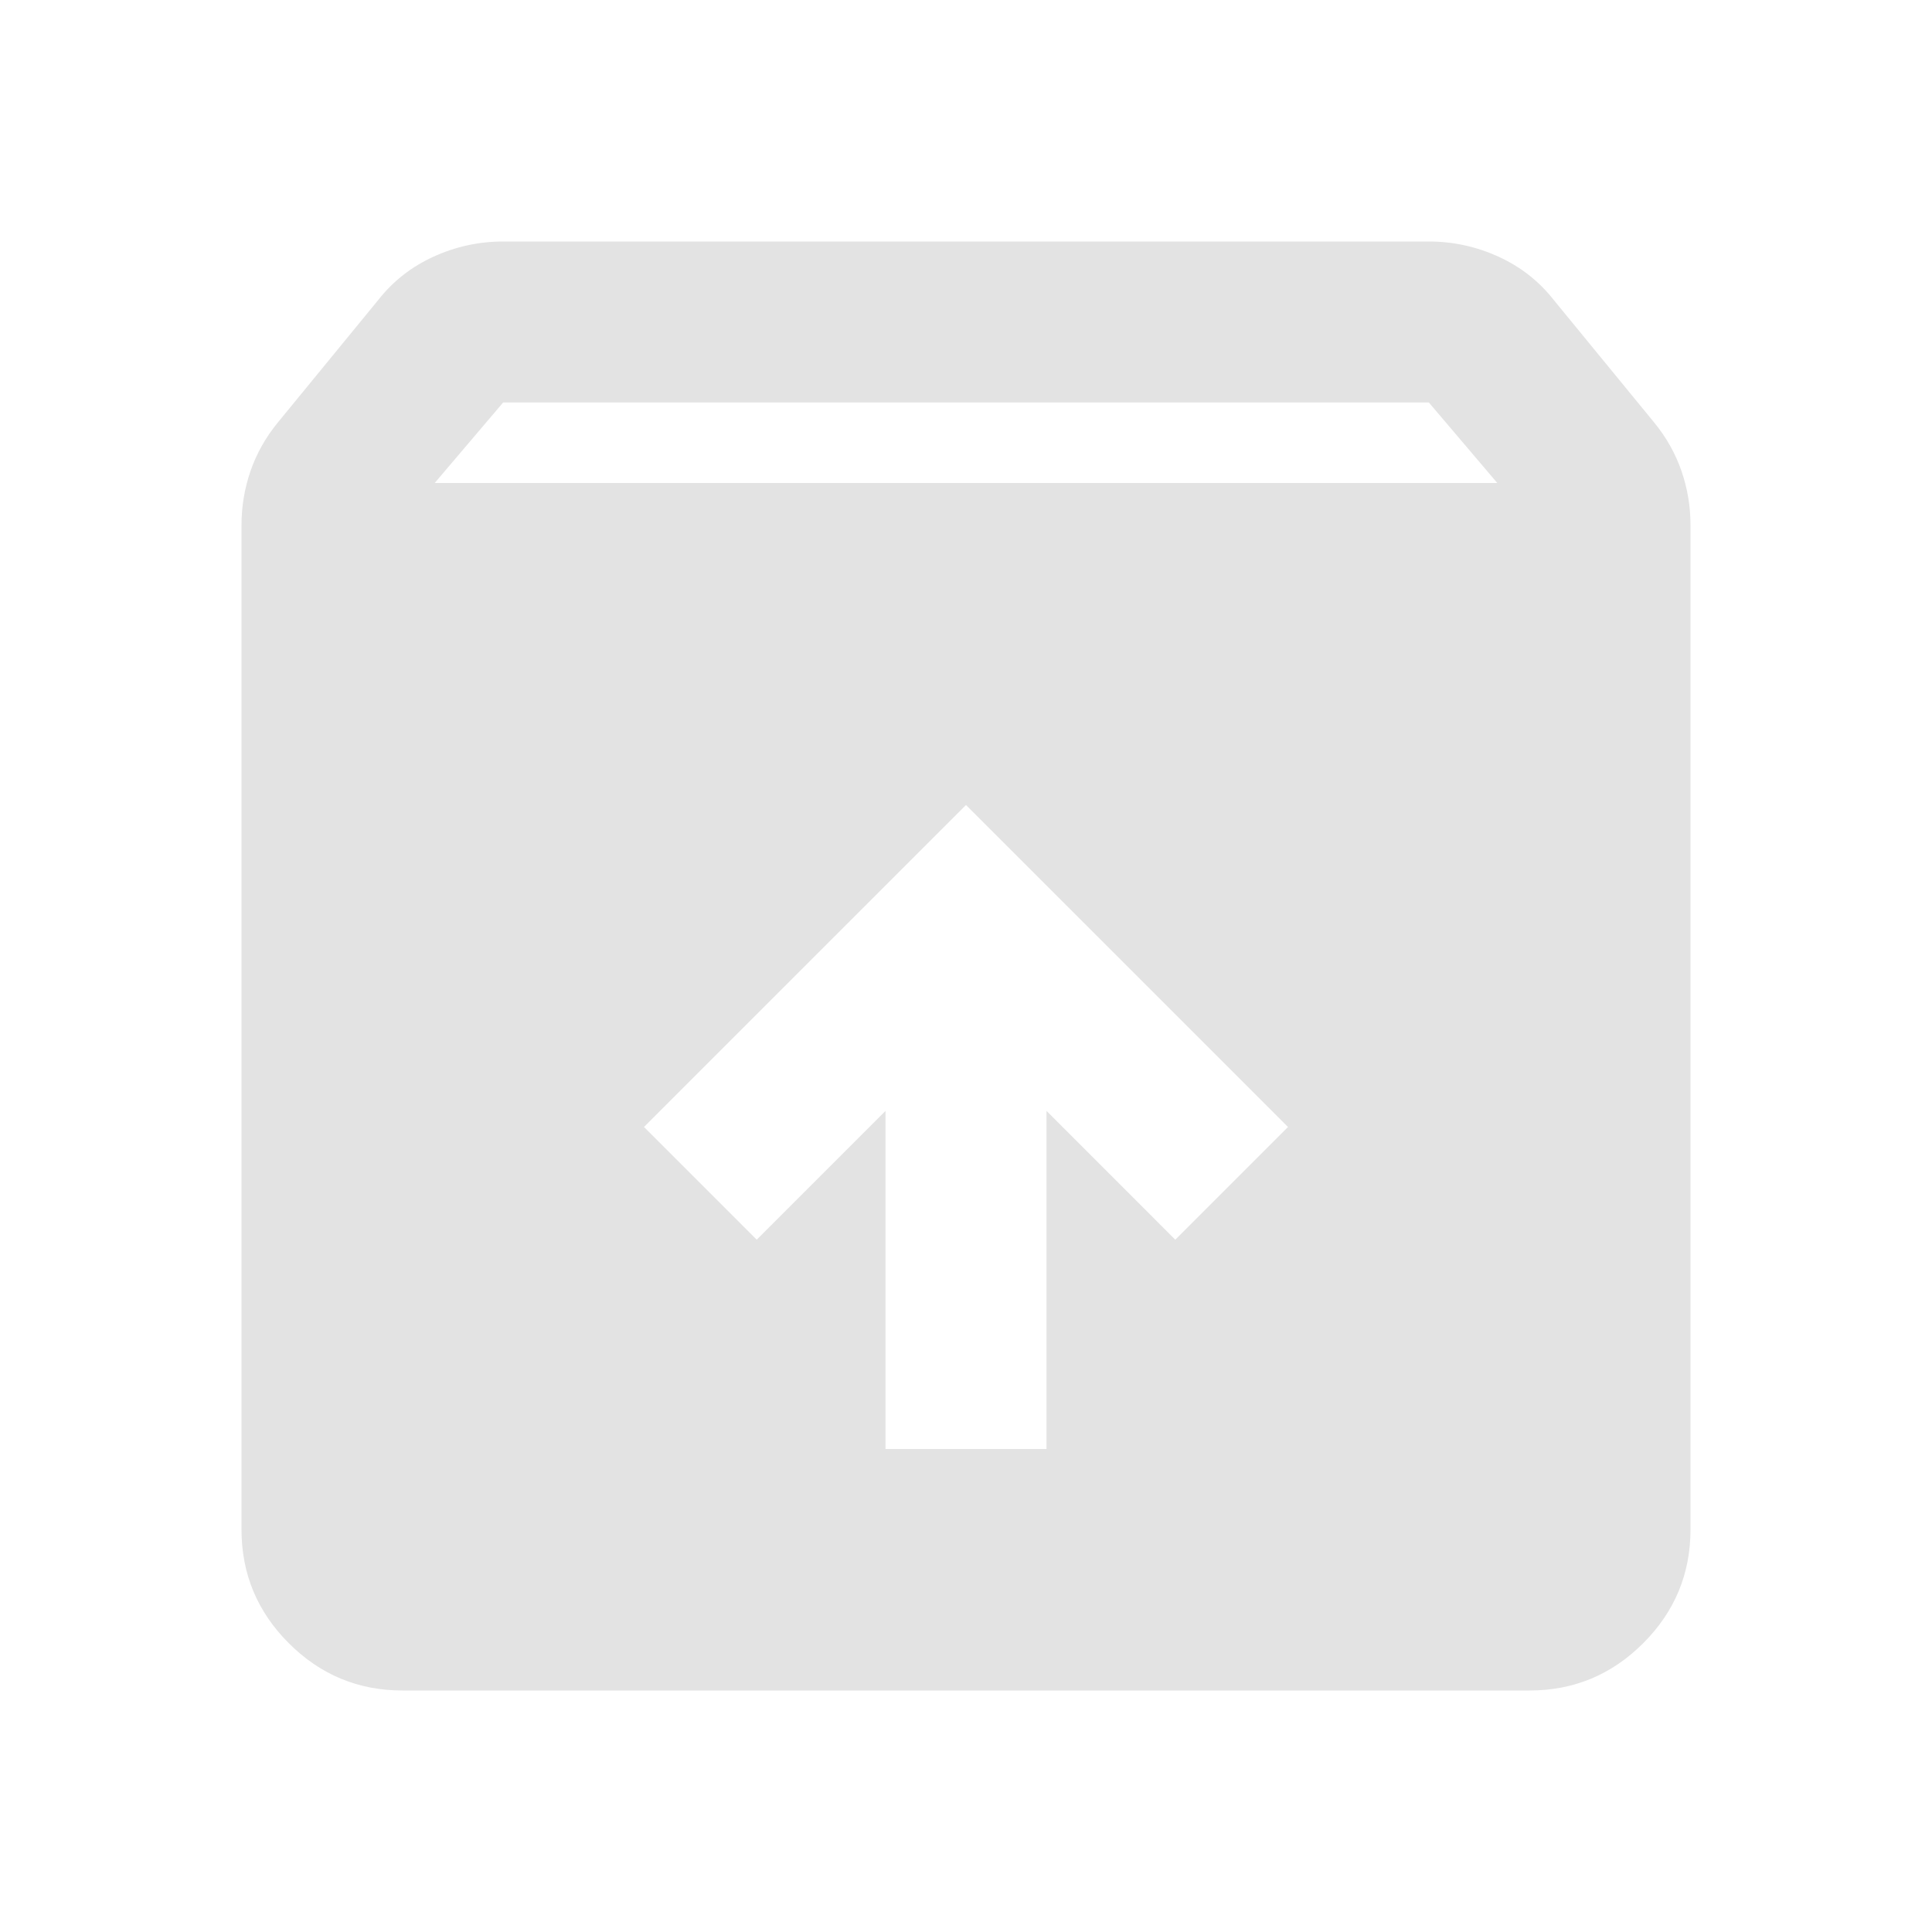
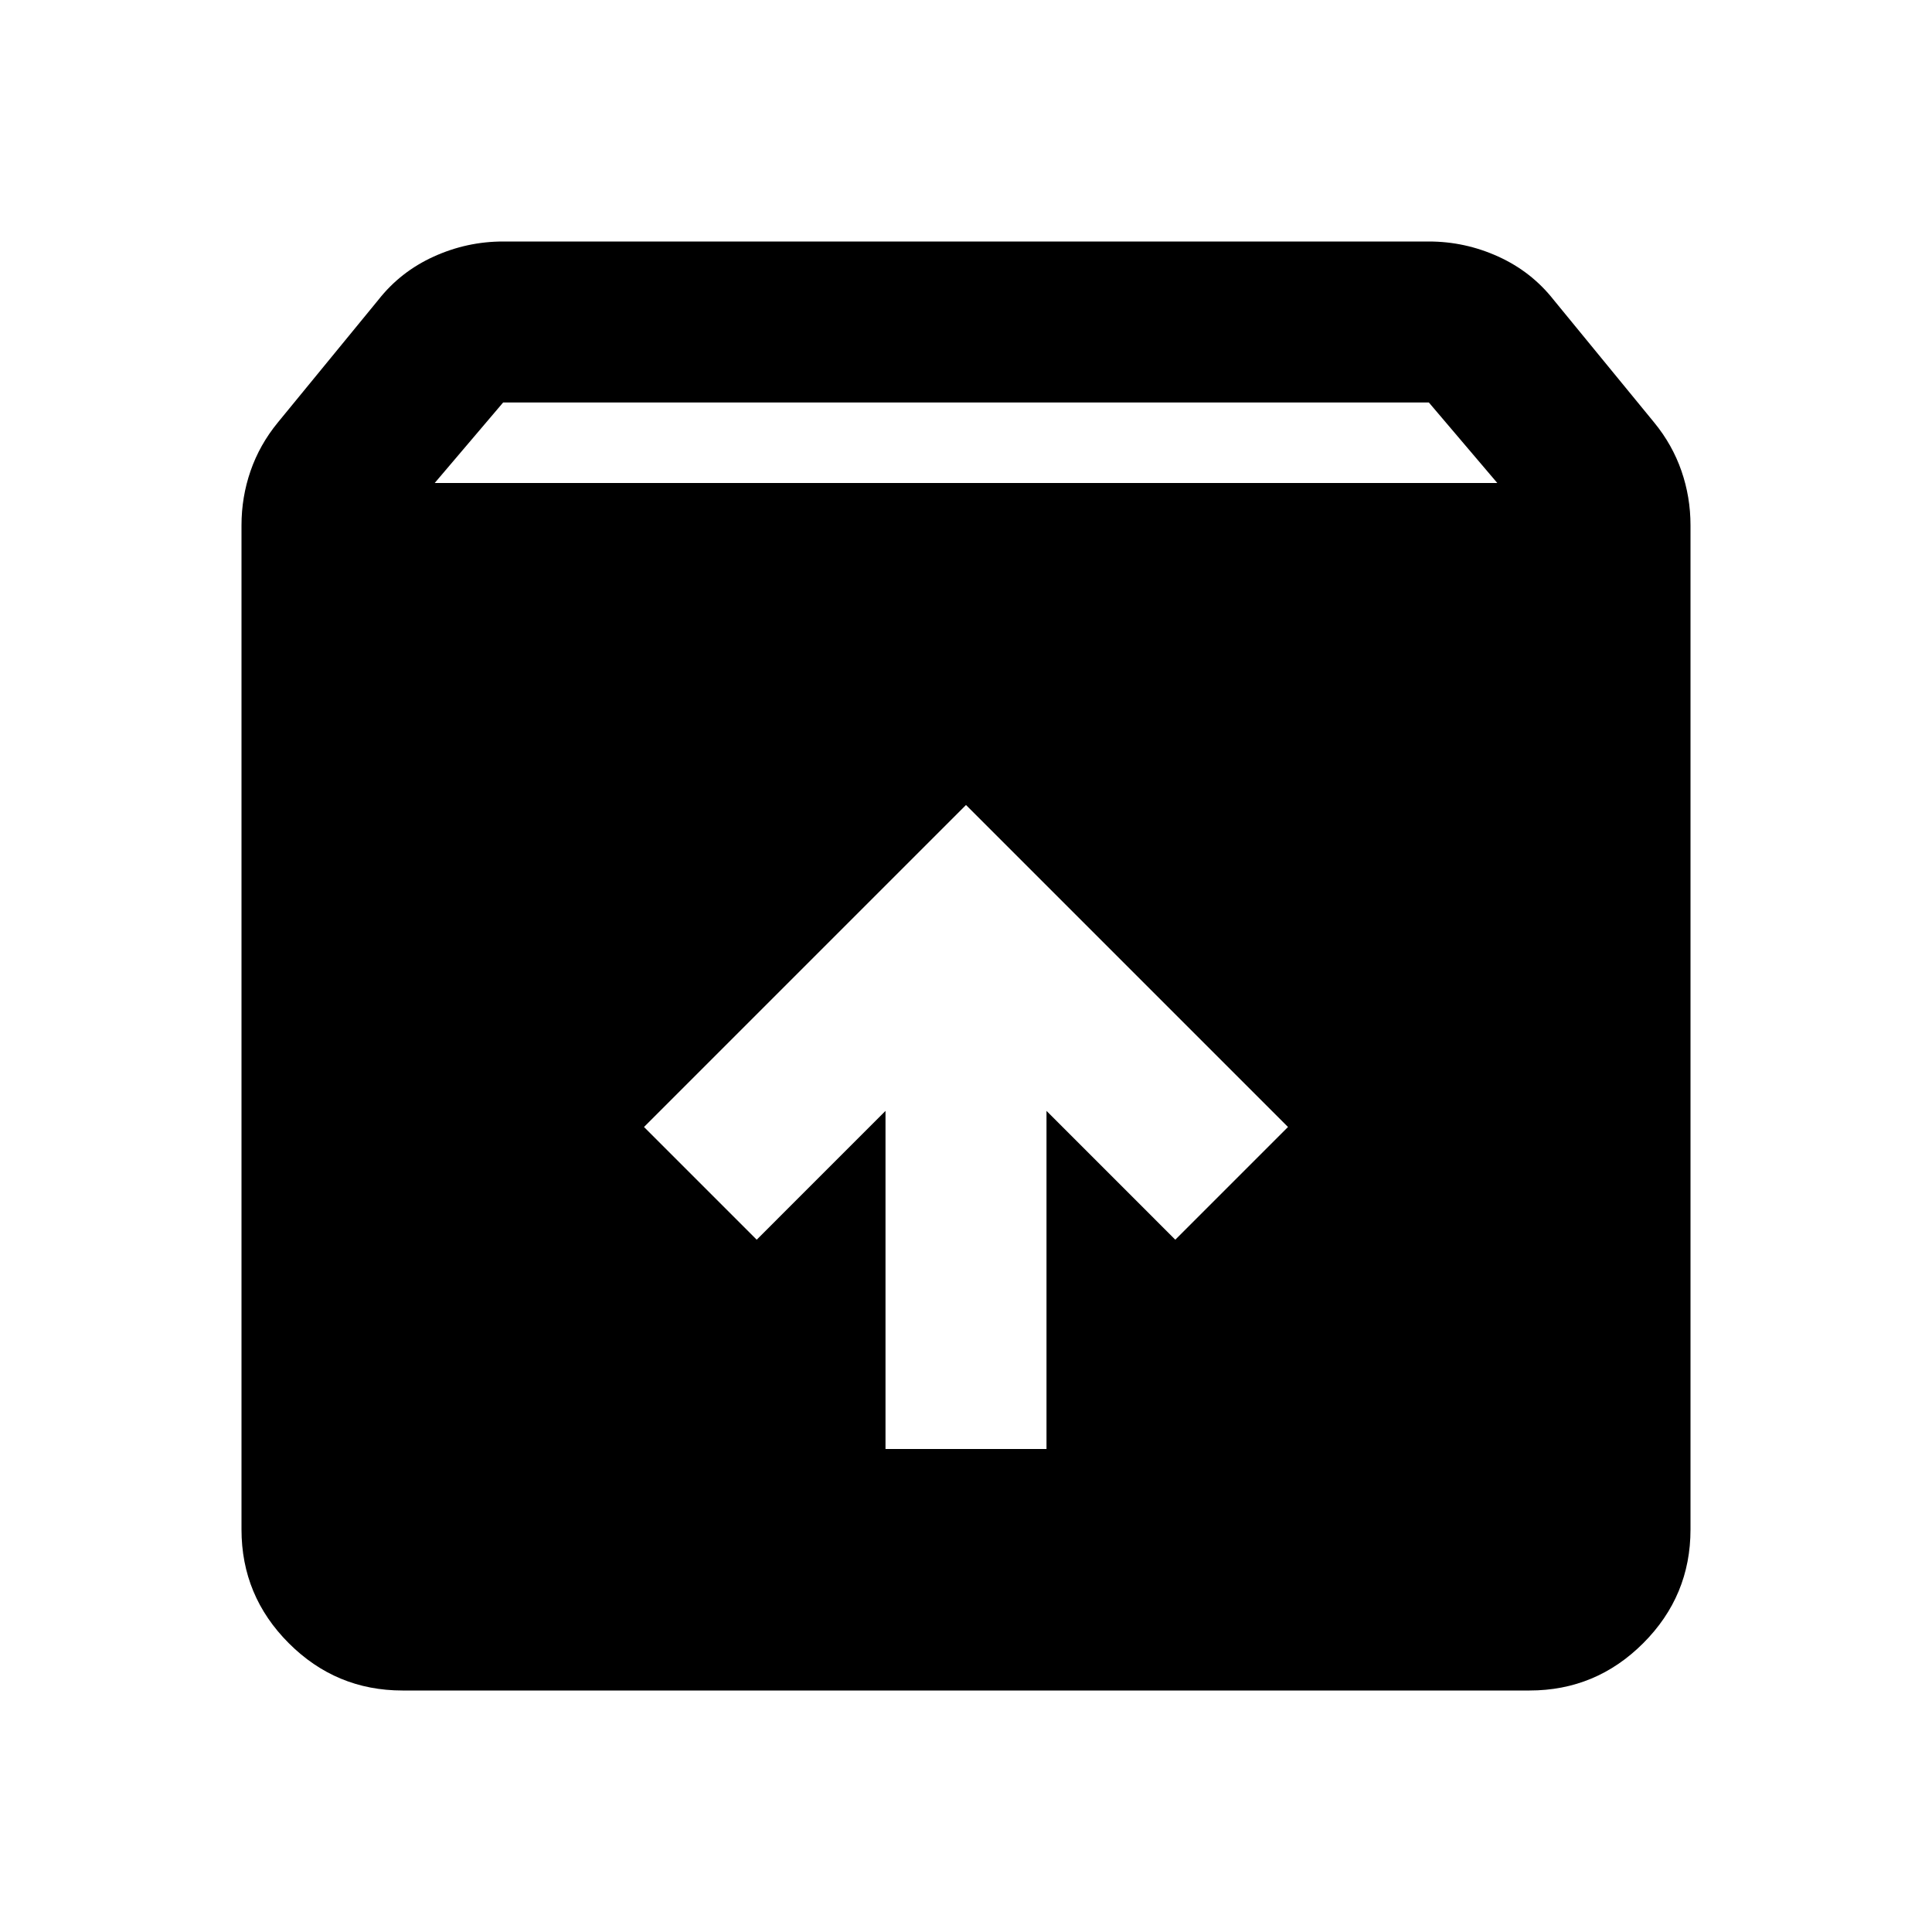
- <svg xmlns="http://www.w3.org/2000/svg" height="24px" viewBox="0 -960 960 960" width="24px" fill="#e3e3e3">
+ <svg xmlns="http://www.w3.org/2000/svg" height="24px" viewBox="0 -960 960 960" width="24px" fill="currentColor">
  <path d="M480-560 320-400l56 56 64-64v168h80v-168l64 64 56-56-160-160ZM200-120q-33 0-56.5-23.5T120-200v-499q0-14 4.5-27t13.5-24l50-61q11-14 27.5-21.5T250-840h460q18 0 34.5 7.5T772-811l50 61q9 11 13.5 24t4.5 27v499q0 33-23.5 56.5T760-120H200Zm16-600h528l-34-40H250l-34 40Z" />
</svg>
